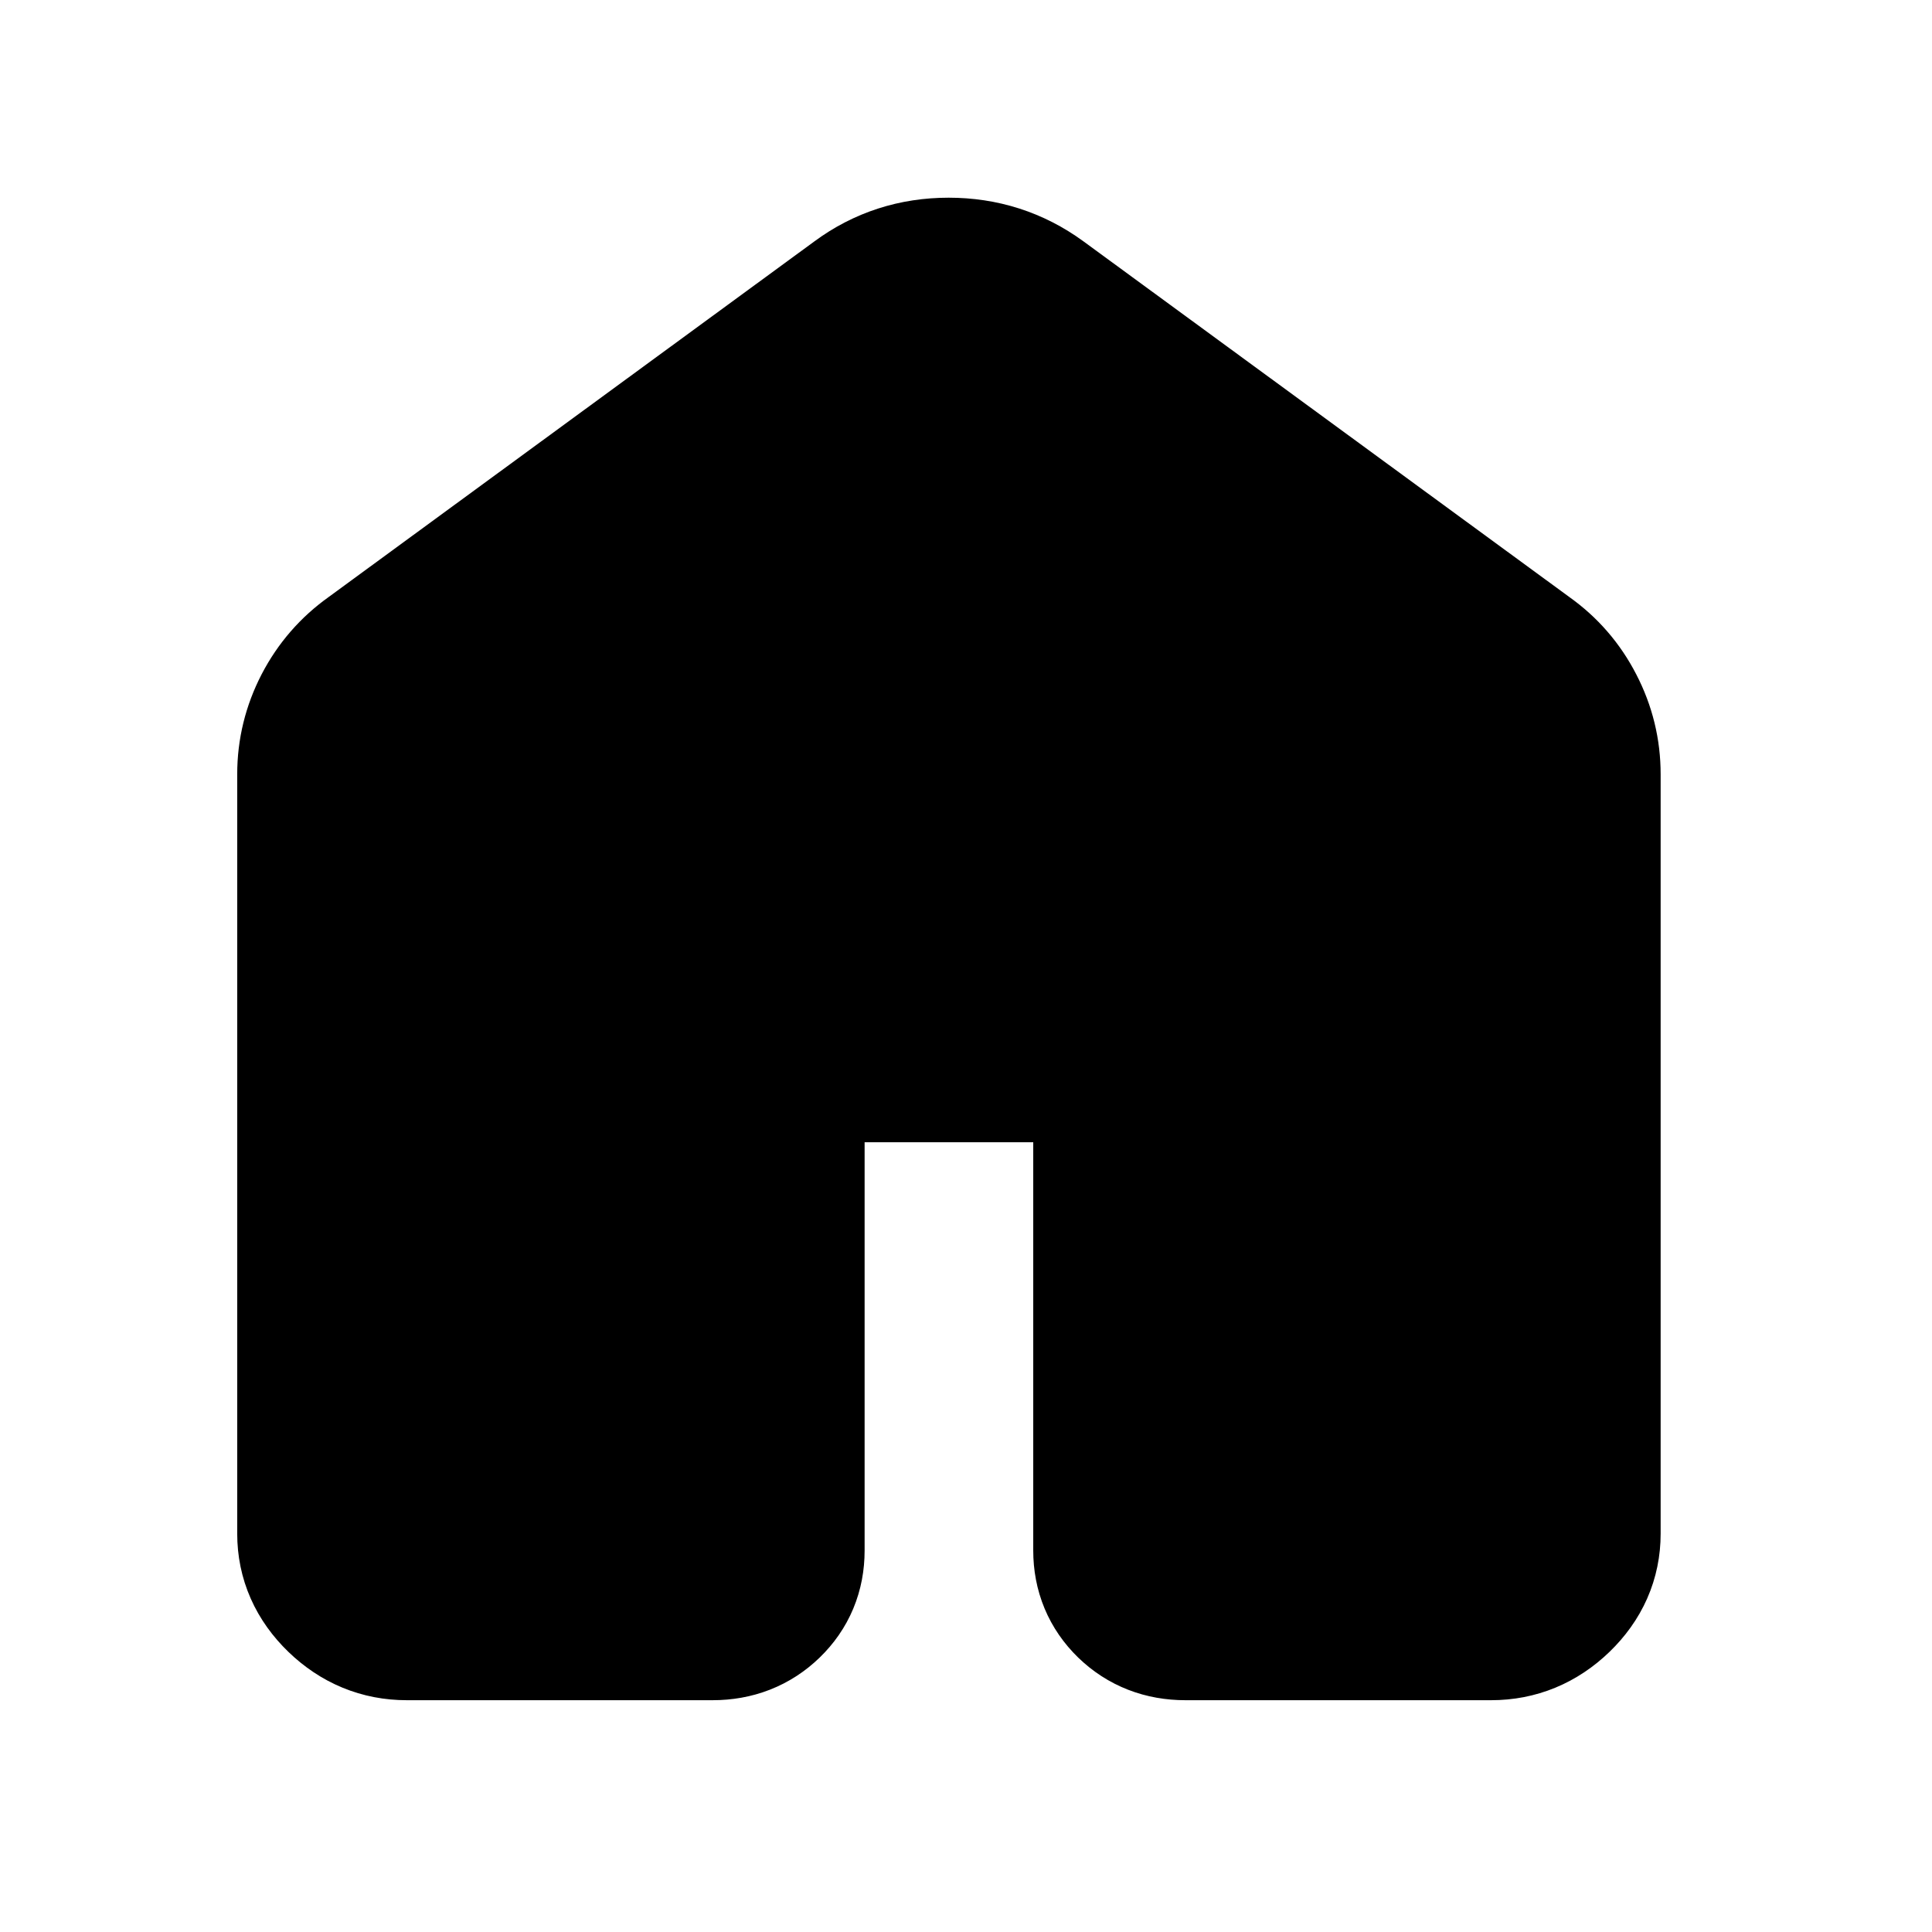
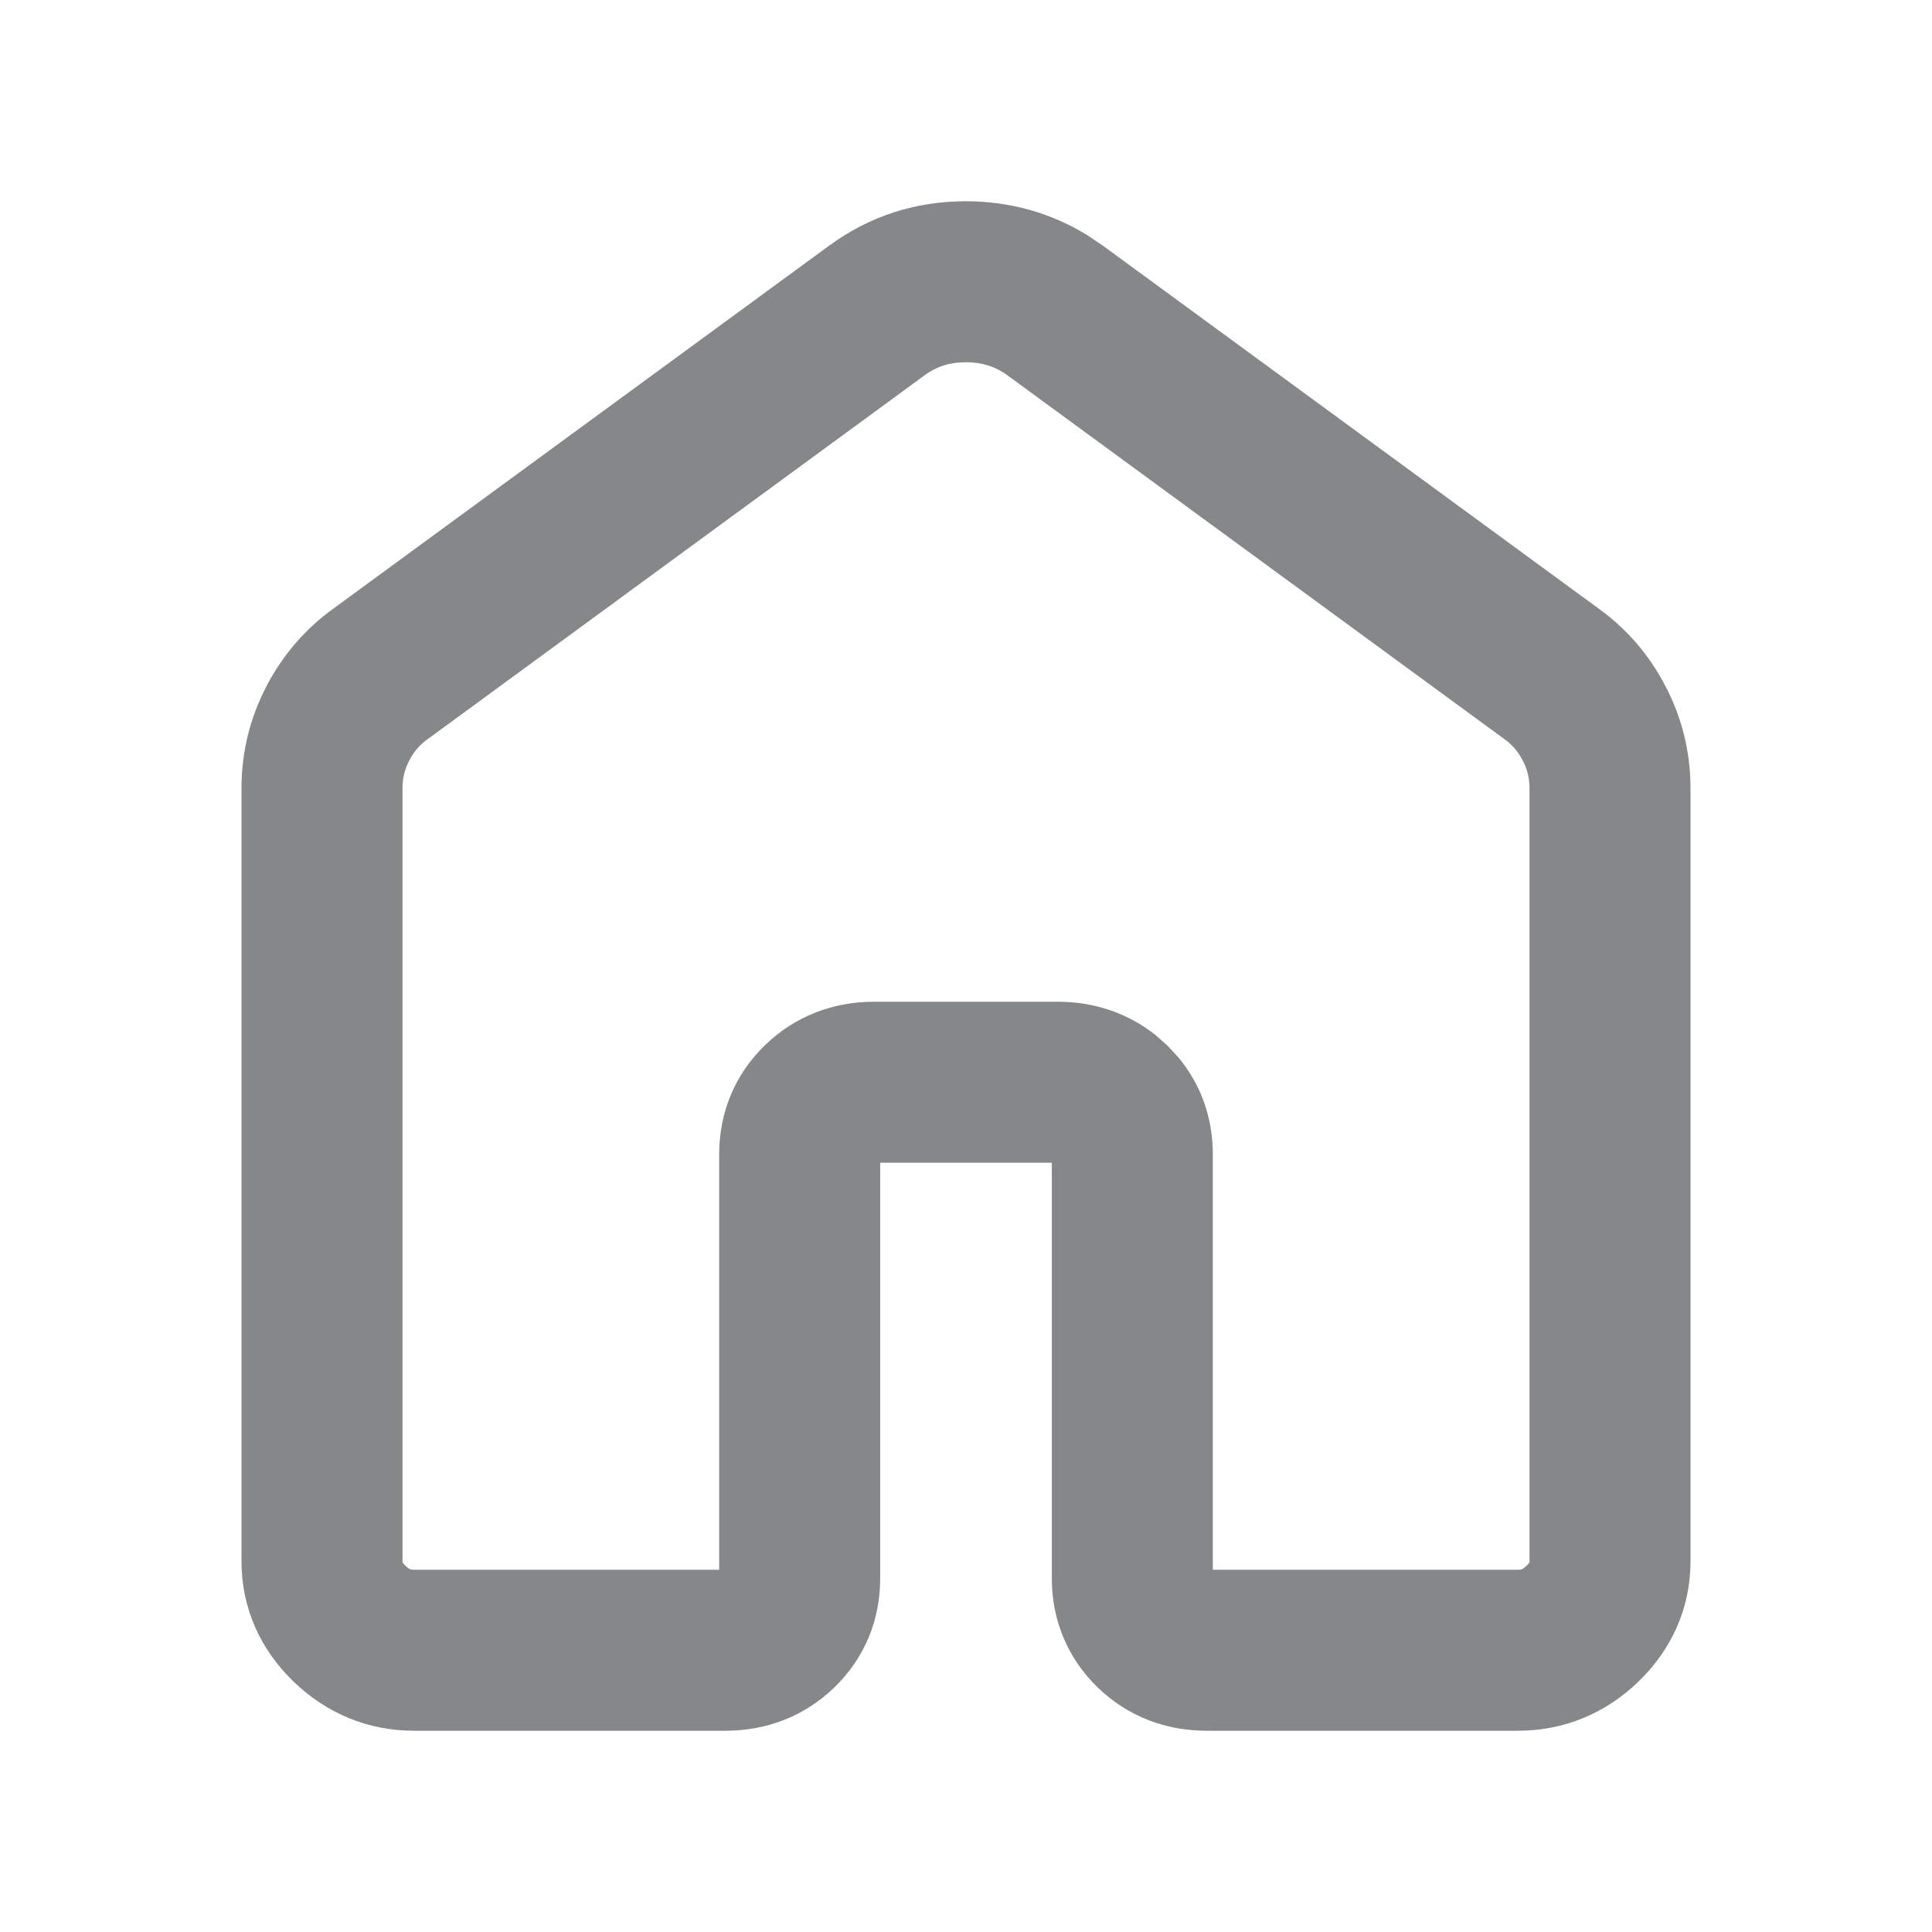
- <svg xmlns="http://www.w3.org/2000/svg" width="46" height="46" viewBox="0 0 46 46" fill="currentColor">
-   <path d="M7.531 36.517V18.434C7.531 17.901 7.655 17.397 7.901 16.921C8.148 16.446 8.488 16.054 8.921 15.746L20.509 7.262C21.116 6.814 21.808 6.59 22.587 6.59C23.366 6.59 24.063 6.814 24.679 7.262L36.266 15.744C36.701 16.052 37.041 16.444 37.286 16.921C37.533 17.397 37.656 17.901 37.656 18.434V36.517C37.656 37.075 37.442 37.561 37.013 37.976C36.584 38.39 36.081 38.598 35.505 38.598H28.223C27.729 38.598 27.316 38.437 26.983 38.115C26.651 37.792 26.484 37.392 26.484 36.917V26.995C26.484 26.519 26.318 26.12 25.985 25.799C25.651 25.476 25.238 25.314 24.745 25.314H20.442C19.95 25.314 19.538 25.476 19.205 25.799C18.87 26.12 18.703 26.519 18.703 26.995V36.919C18.703 37.395 18.537 37.793 18.204 38.115C17.871 38.437 17.459 38.598 16.967 38.598H9.683C9.106 38.598 8.604 38.39 8.175 37.976C7.746 37.561 7.531 37.075 7.531 36.517Z" stroke="black" stroke-width="3.766" />
+ <svg xmlns="http://www.w3.org/2000/svg" width="24" height="24" viewBox="0 0 24 24" fill="none">
+   <path d="M19 9.791C19 9.669 18.974 9.559 18.916 9.447L18.914 9.444C18.857 9.333 18.782 9.248 18.684 9.178L18.678 9.174L18.671 9.169L12.517 4.664V4.663C12.366 4.554 12.202 4.5 11.996 4.5C11.789 4.5 11.631 4.555 11.486 4.661L11.483 4.664L5.329 9.17L5.317 9.178C5.218 9.248 5.142 9.335 5.084 9.447C5.026 9.559 5 9.669 5 9.791V19.408C5.002 19.412 5.012 19.427 5.037 19.451C5.069 19.481 5.087 19.491 5.094 19.493C5.099 19.495 5.112 19.5 5.143 19.5H8.934V14.338C8.934 13.823 9.126 13.349 9.503 12.984C9.878 12.62 10.353 12.444 10.857 12.444H13.143C13.583 12.444 14.001 12.579 14.351 12.855L14.496 12.983L14.629 13.125C14.919 13.467 15.066 13.887 15.066 14.338V19.5H18.857C18.888 19.5 18.901 19.495 18.906 19.493C18.913 19.491 18.931 19.481 18.963 19.451C18.987 19.428 18.997 19.413 18.999 19.408C18.999 19.407 19 19.403 19 19.395V9.791ZM21 19.395C21 19.983 20.761 20.495 20.354 20.889C19.947 21.282 19.433 21.5 18.857 21.5H14.989C14.487 21.5 14.013 21.326 13.637 20.963L13.635 20.961C13.259 20.596 13.066 20.122 13.066 19.607V14.444H10.934V19.608C10.934 20.124 10.741 20.598 10.363 20.963C9.988 21.326 9.514 21.5 9.012 21.5H5.143C4.567 21.5 4.054 21.282 3.646 20.889C3.239 20.495 3 19.983 3 19.395V9.791C3 9.347 3.104 8.921 3.309 8.527C3.51 8.139 3.792 7.811 4.147 7.556L10.302 3.05V3.051C10.801 2.683 11.377 2.5 11.996 2.5C12.538 2.5 13.049 2.64 13.504 2.92L13.696 3.049L13.698 3.05L19.852 7.555H19.852C20.208 7.81 20.49 8.138 20.69 8.527H20.691C20.896 8.921 21 9.347 21 9.791V19.395Z" fill="#868789" />
</svg>
